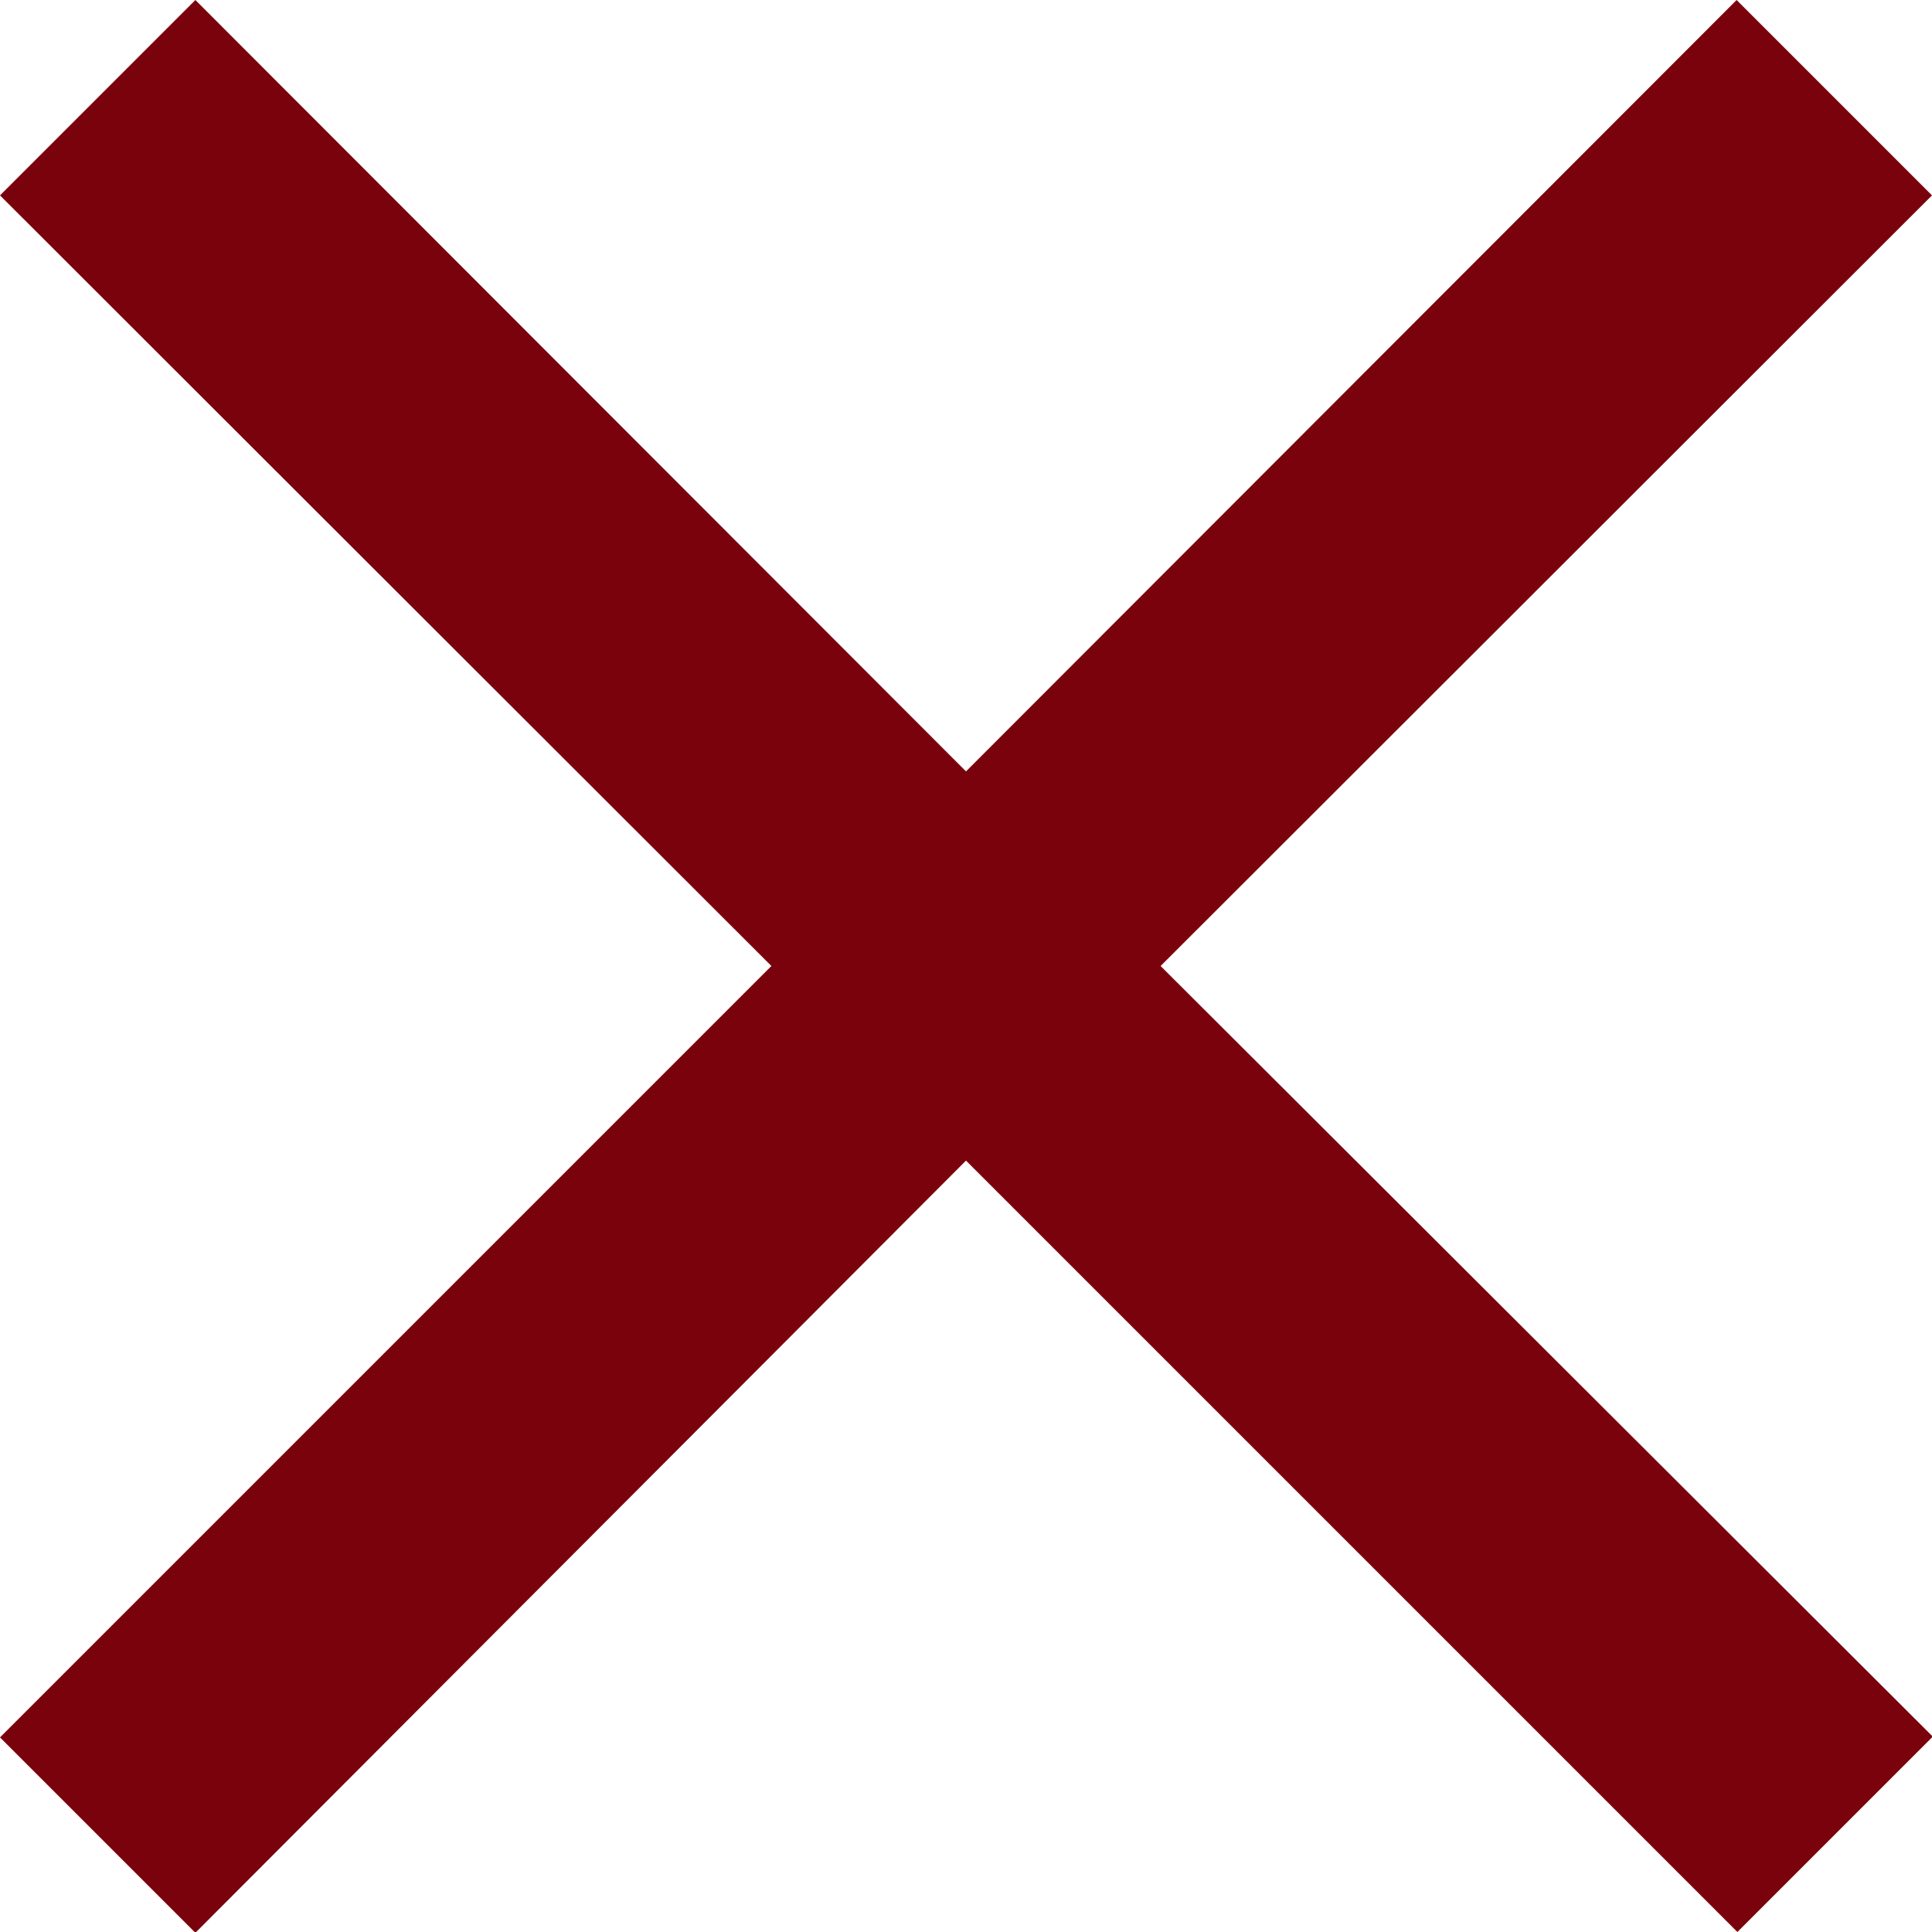
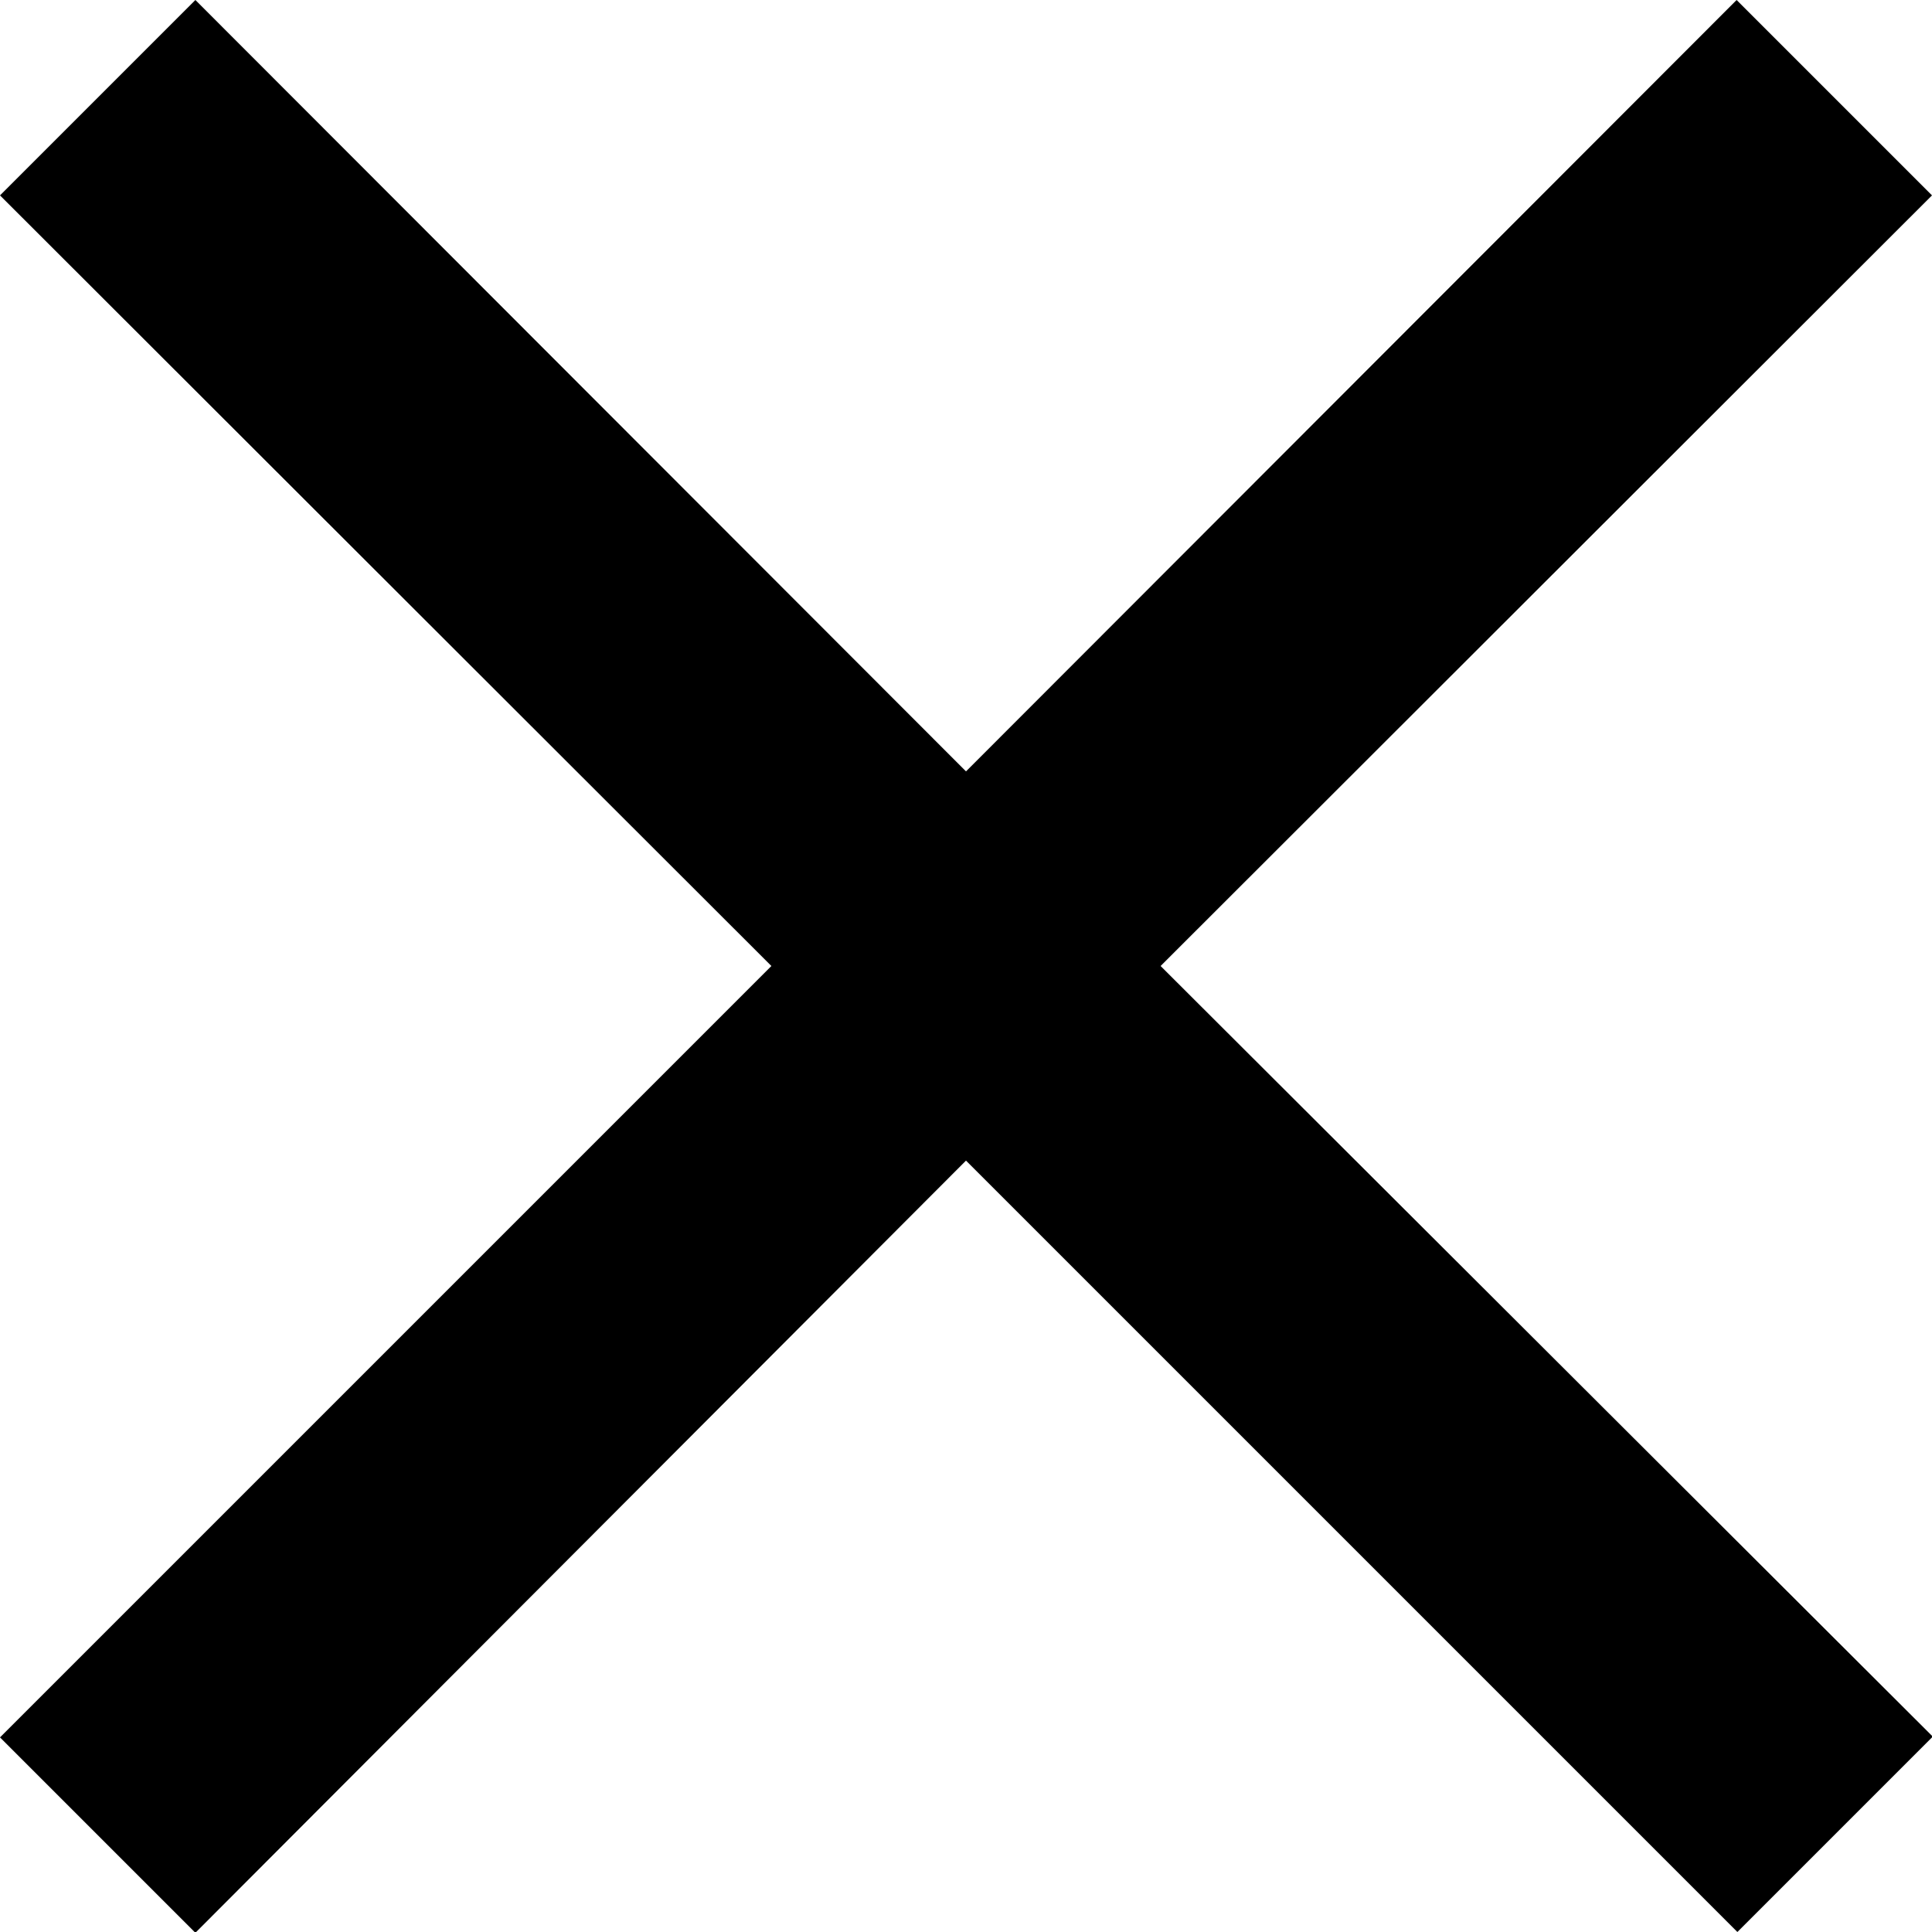
<svg xmlns="http://www.w3.org/2000/svg" id="Icon_Close_Bordeau" data-name="Icon Close Bordeau" width="9.888" height="9.888" viewBox="0 0 9.888 9.888">
-   <path id="close" d="M14.888,6l-1-1L9.944,8.948,6,5,5,6,8.948,9.944,5,13.892l1,1L9.944,10.94l3.948,3.948,1-1L10.94,9.944Z" transform="translate(-5 -5)" fill="#7a020d" />
+   <path id="close" d="M14.888,6l-1-1L9.944,8.948,6,5,5,6,8.948,9.944,5,13.892l1,1L9.944,10.94l3.948,3.948,1-1L10.94,9.944Z" transform="translate(-5 -5)" fill="#000000" />
</svg>
